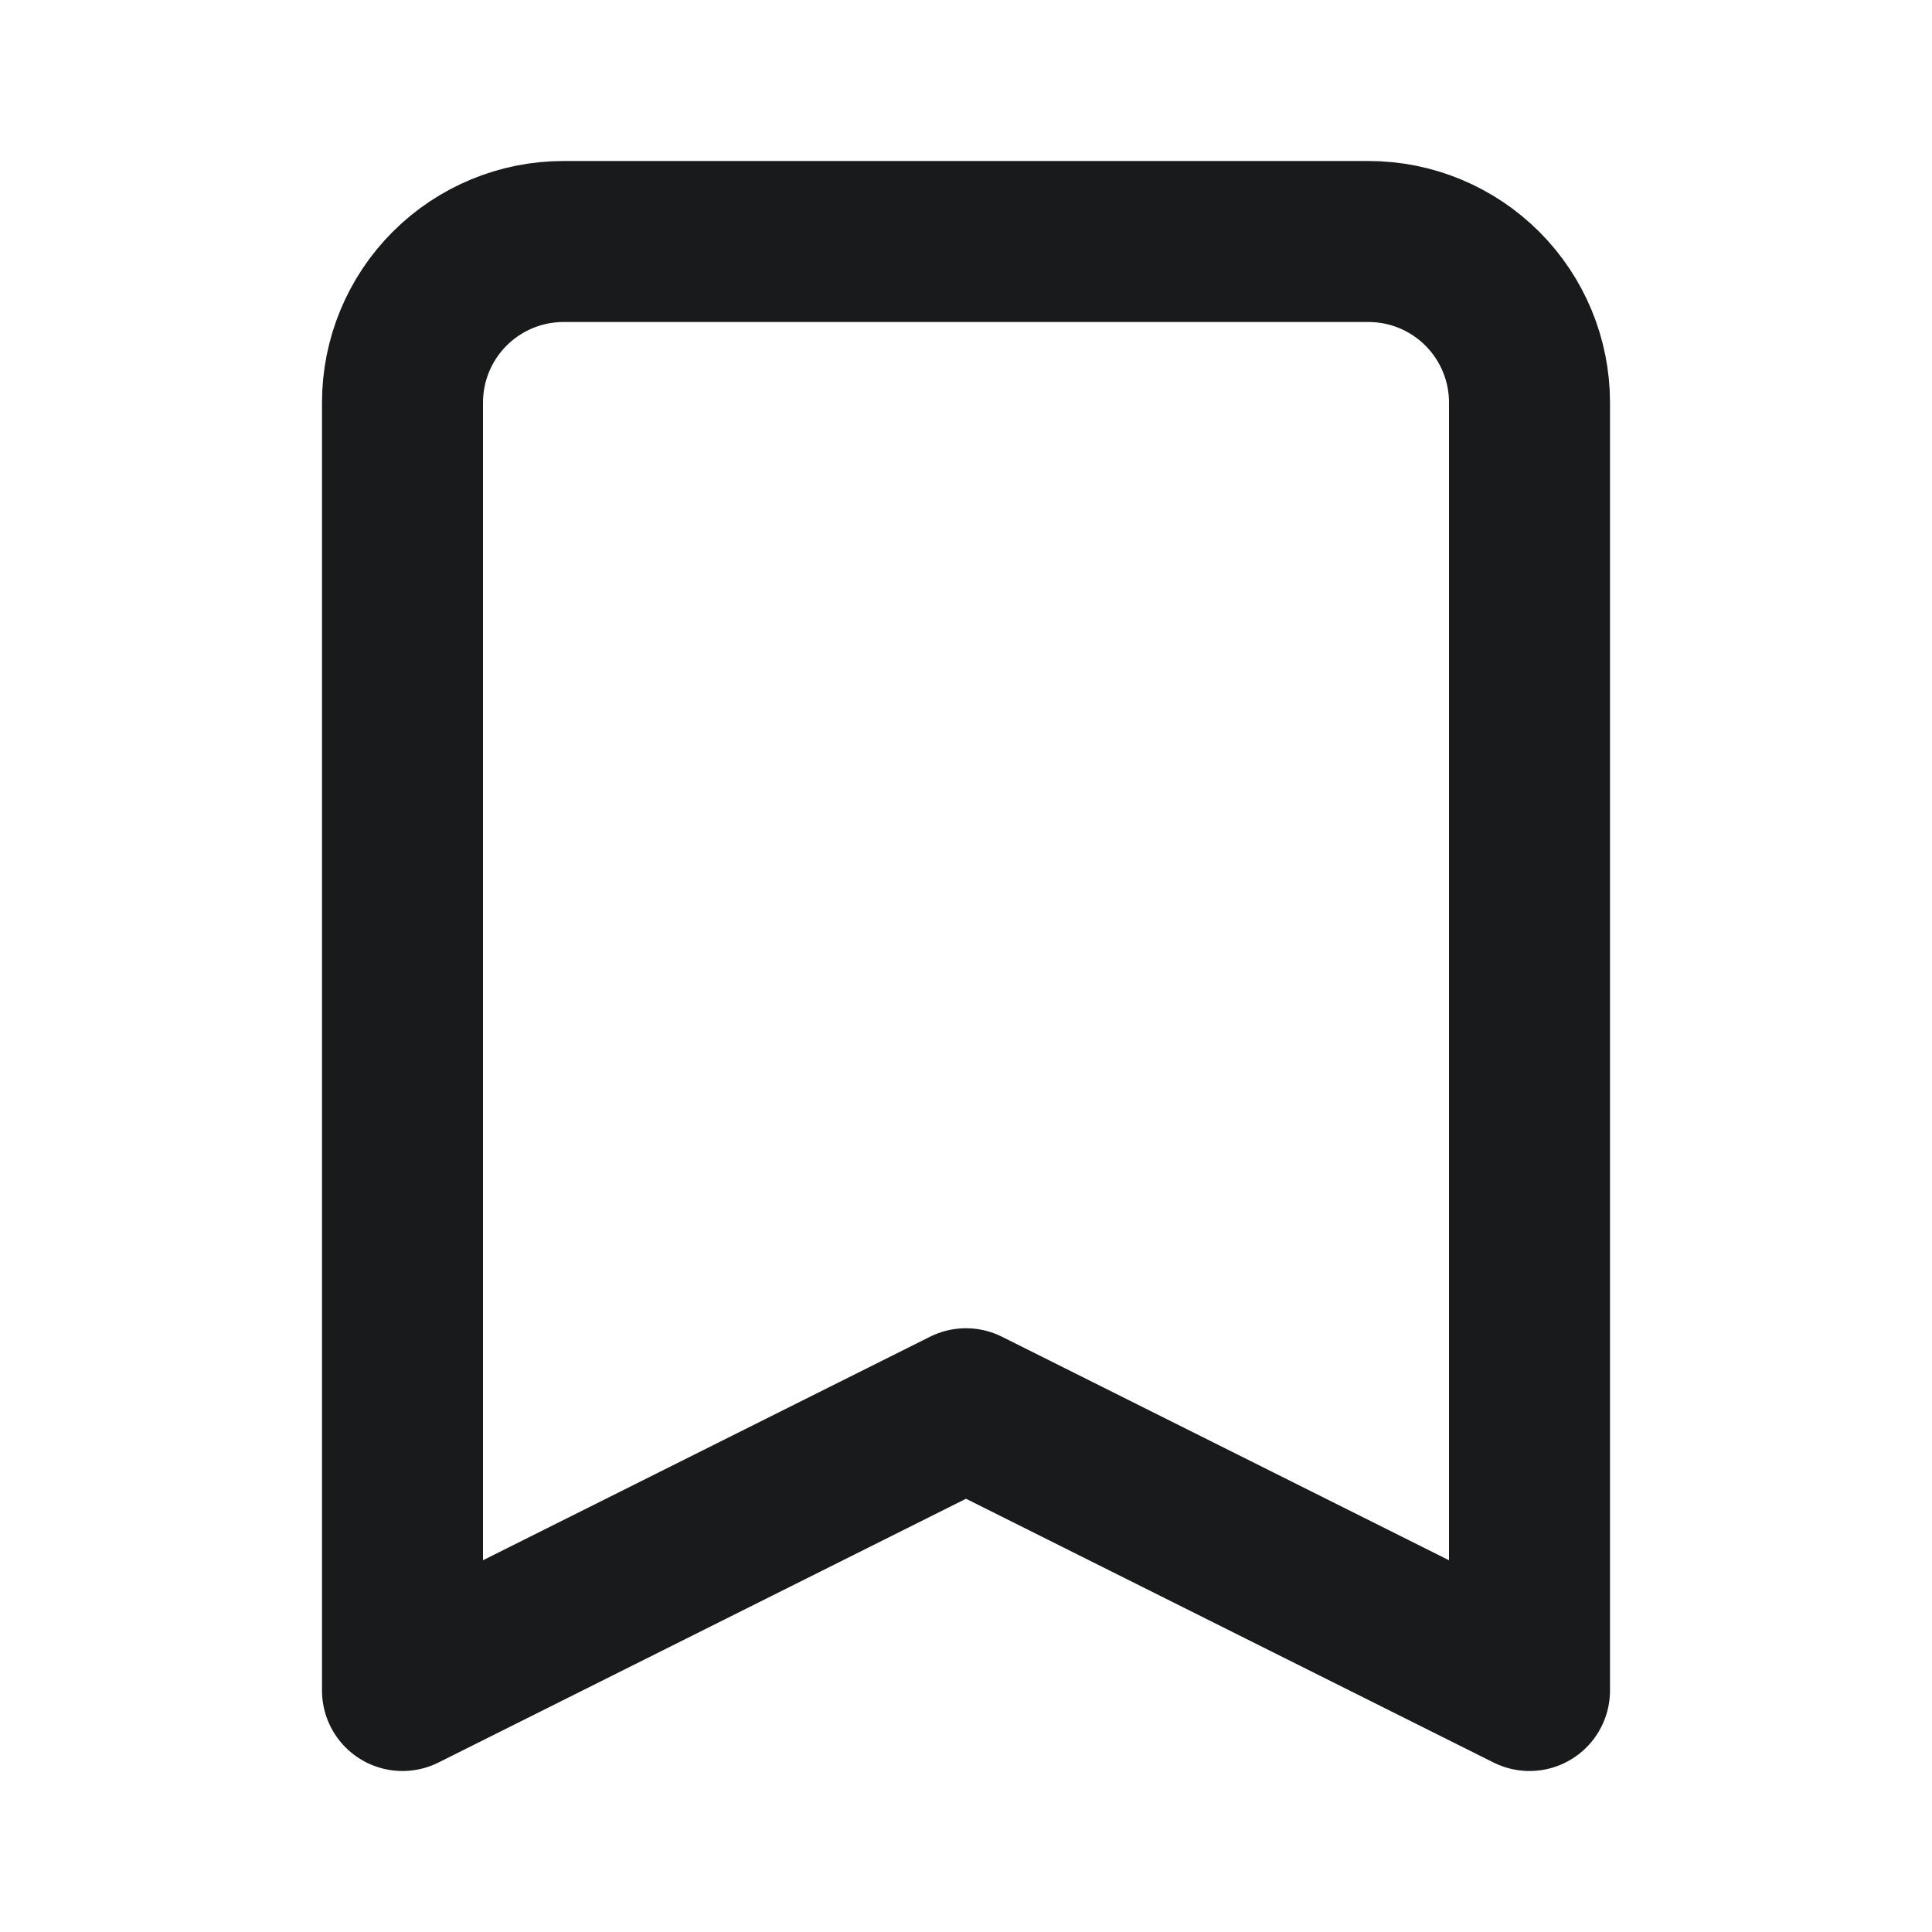
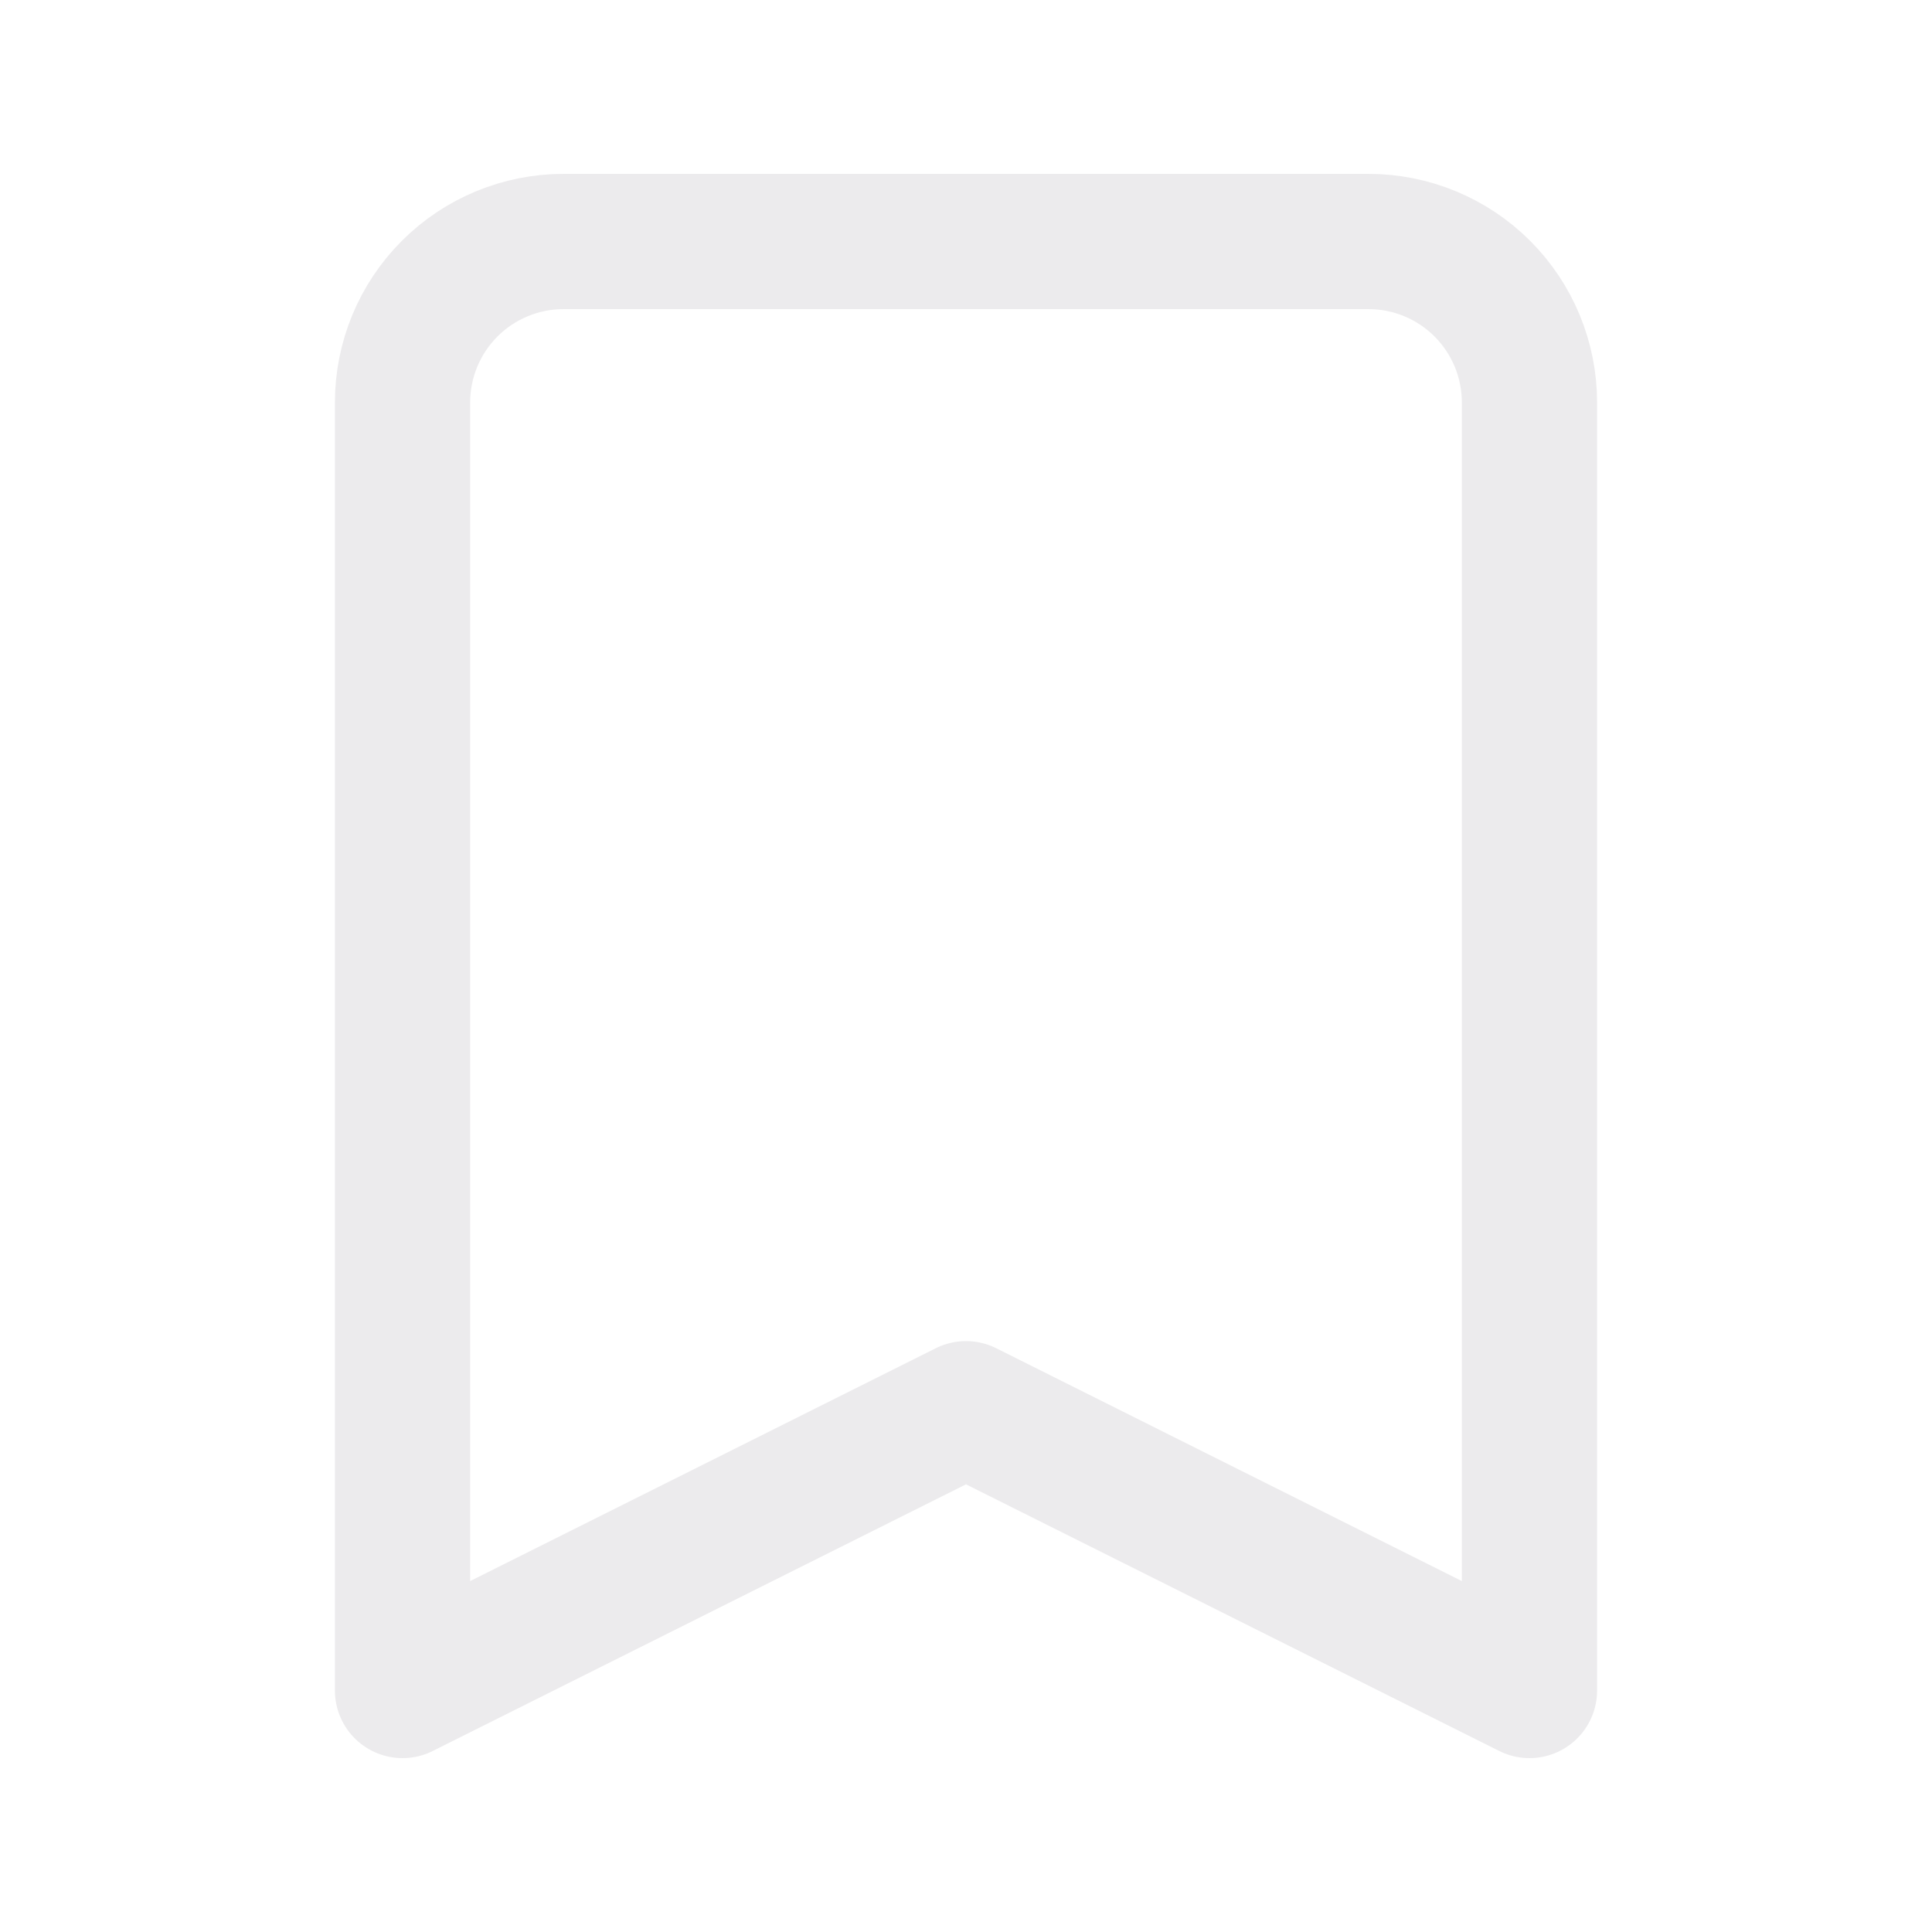
- <svg xmlns="http://www.w3.org/2000/svg" width="24" height="24" viewBox="0 0 24 24" fill="none">
-   <path d="M5.586 3.586C5.211 3.961 5 4.47 5 5V21L12 17.5L19 21V5C19 4.47 18.789 3.961 18.414 3.586C18.039 3.211 17.53 3 17 3H7C6.47 3 5.961 3.211 5.586 3.586Z" stroke="#181A1C" stroke-width="2" stroke-linecap="round" stroke-linejoin="round" />
+ <svg xmlns="http://www.w3.org/2000/svg" width="20" height="20" viewBox="0 0 20 20" fill="none">
+   <path d="M4.655 2.988C4.342 3.301 4.167 3.725 4.167 4.167V17.5L10 14.583L15.833 17.5V4.167C15.833 3.725 15.658 3.301 15.345 2.988C15.033 2.676 14.609 2.5 14.167 2.5H5.833C5.391 2.5 4.967 2.676 4.655 2.988Z" stroke="#ECEBED" stroke-width="1.4" stroke-linecap="round" stroke-linejoin="round" />
</svg>
